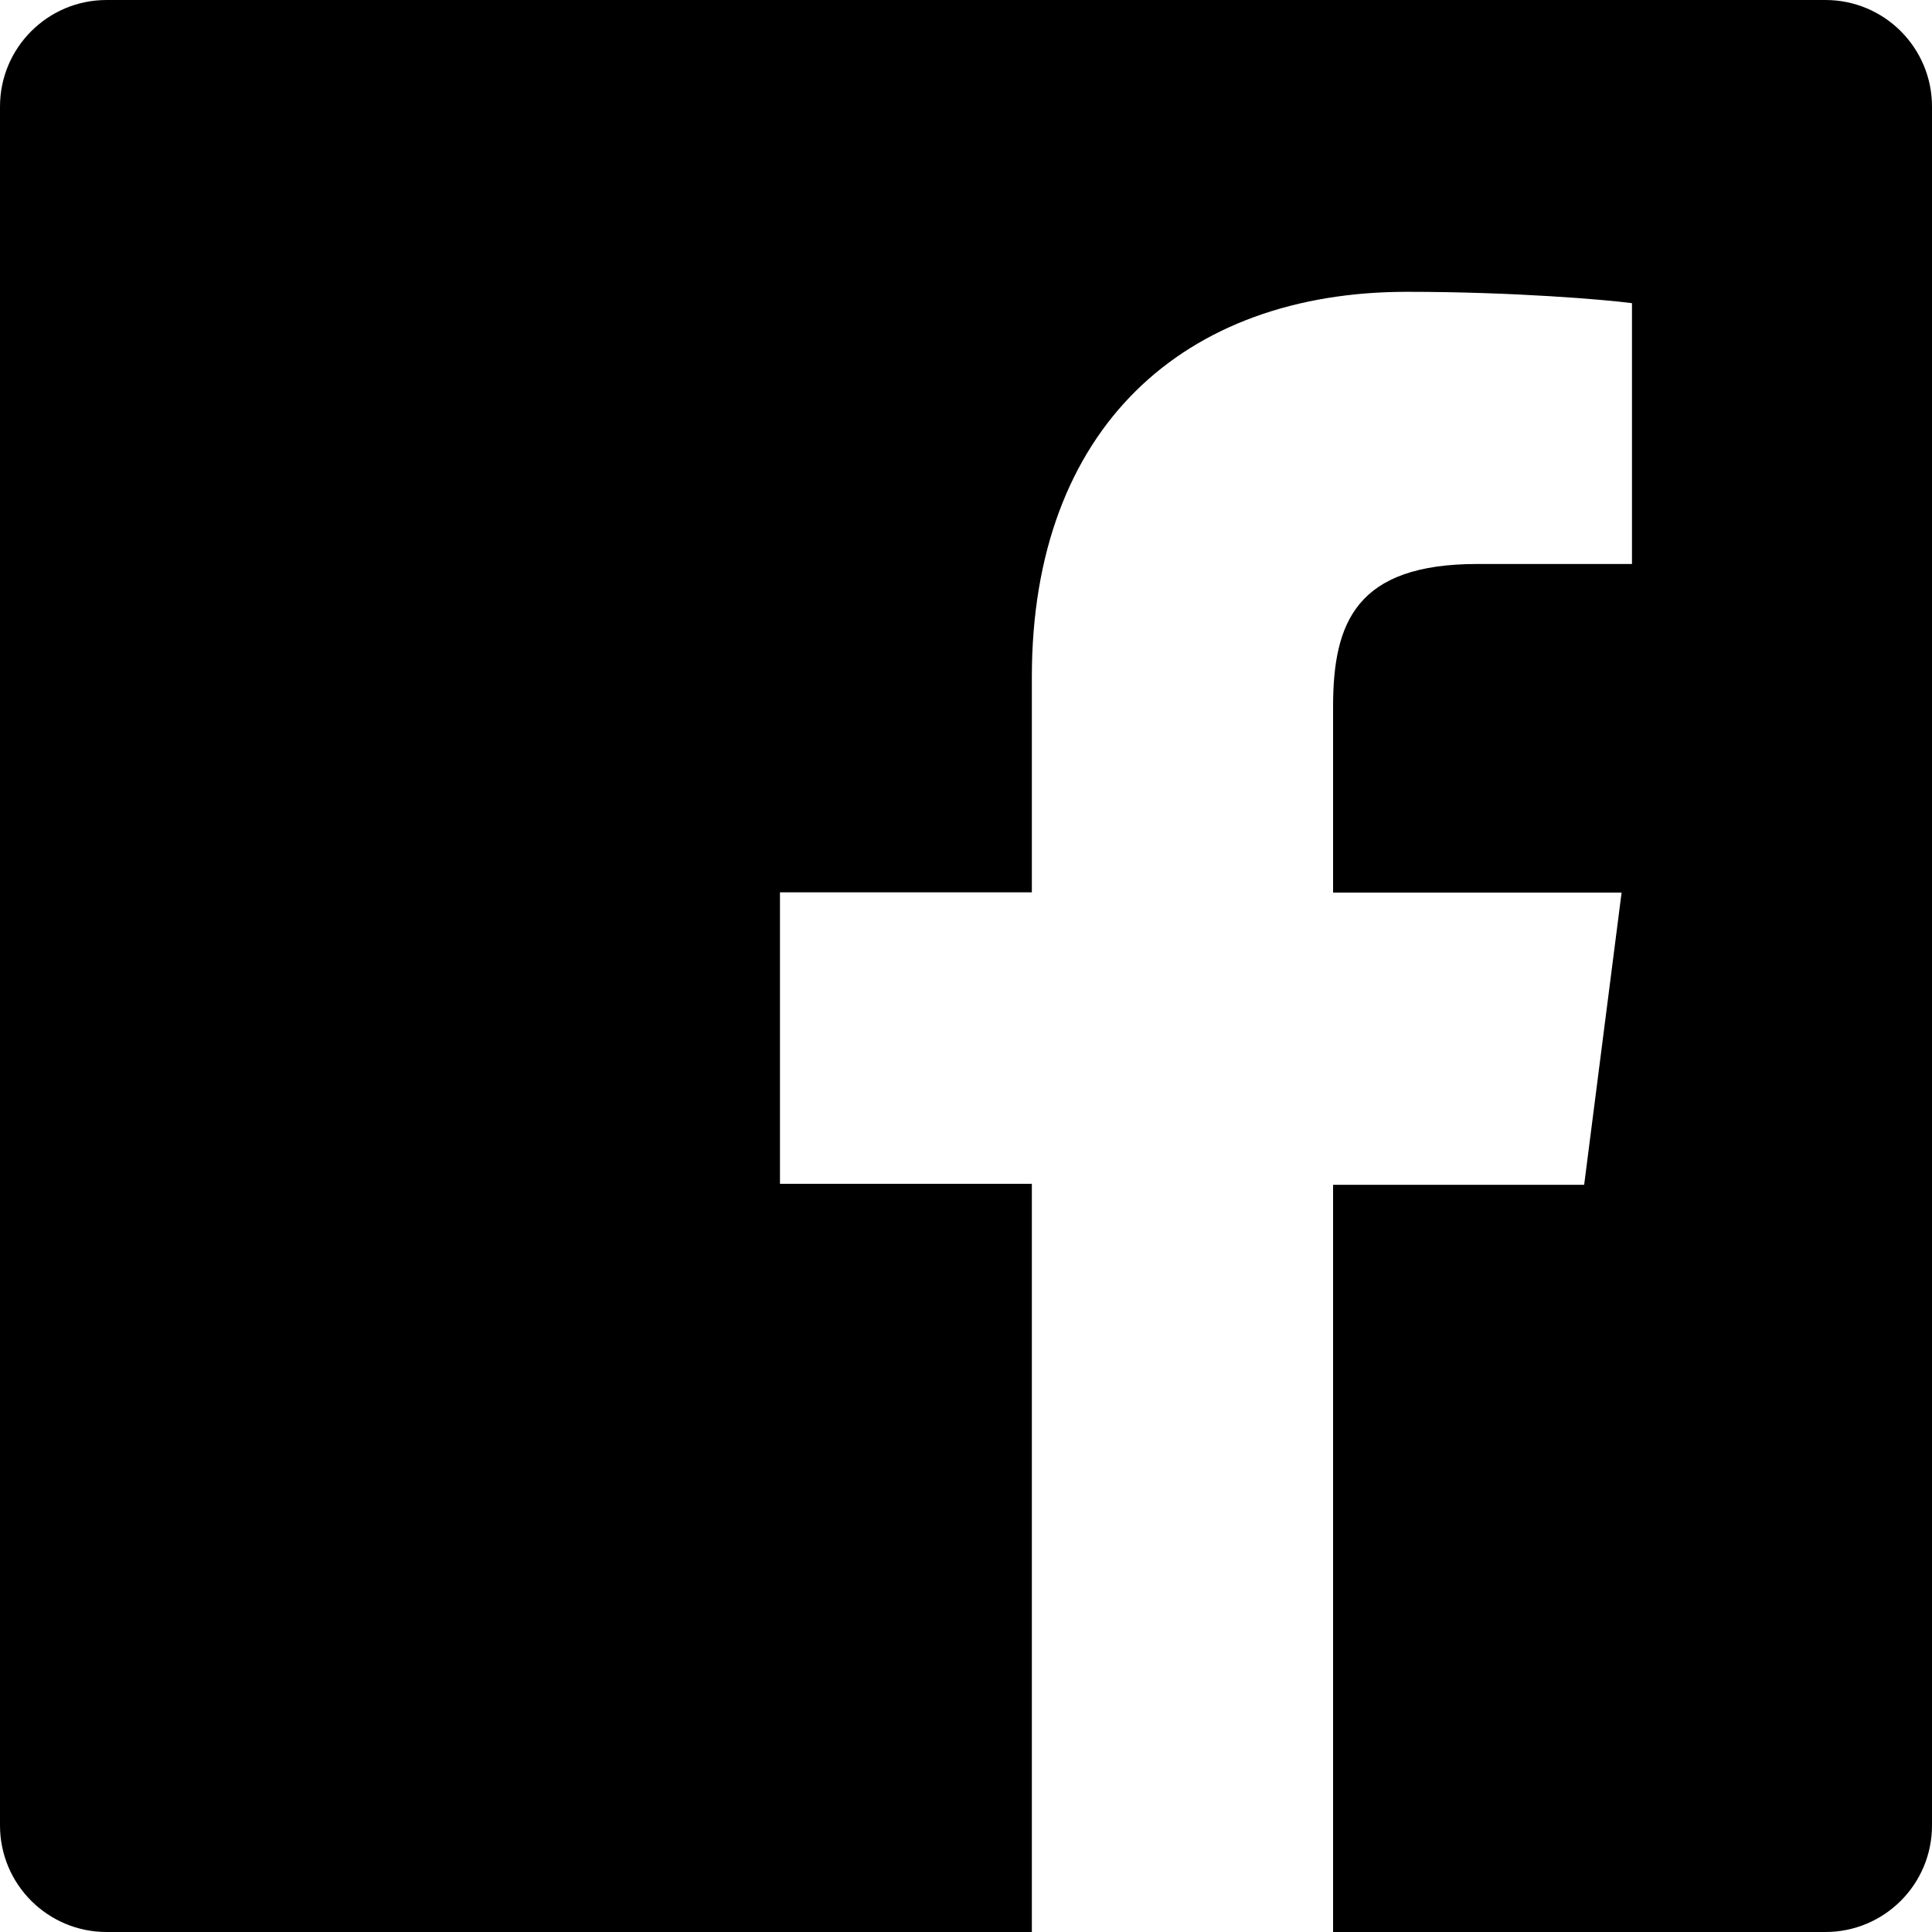
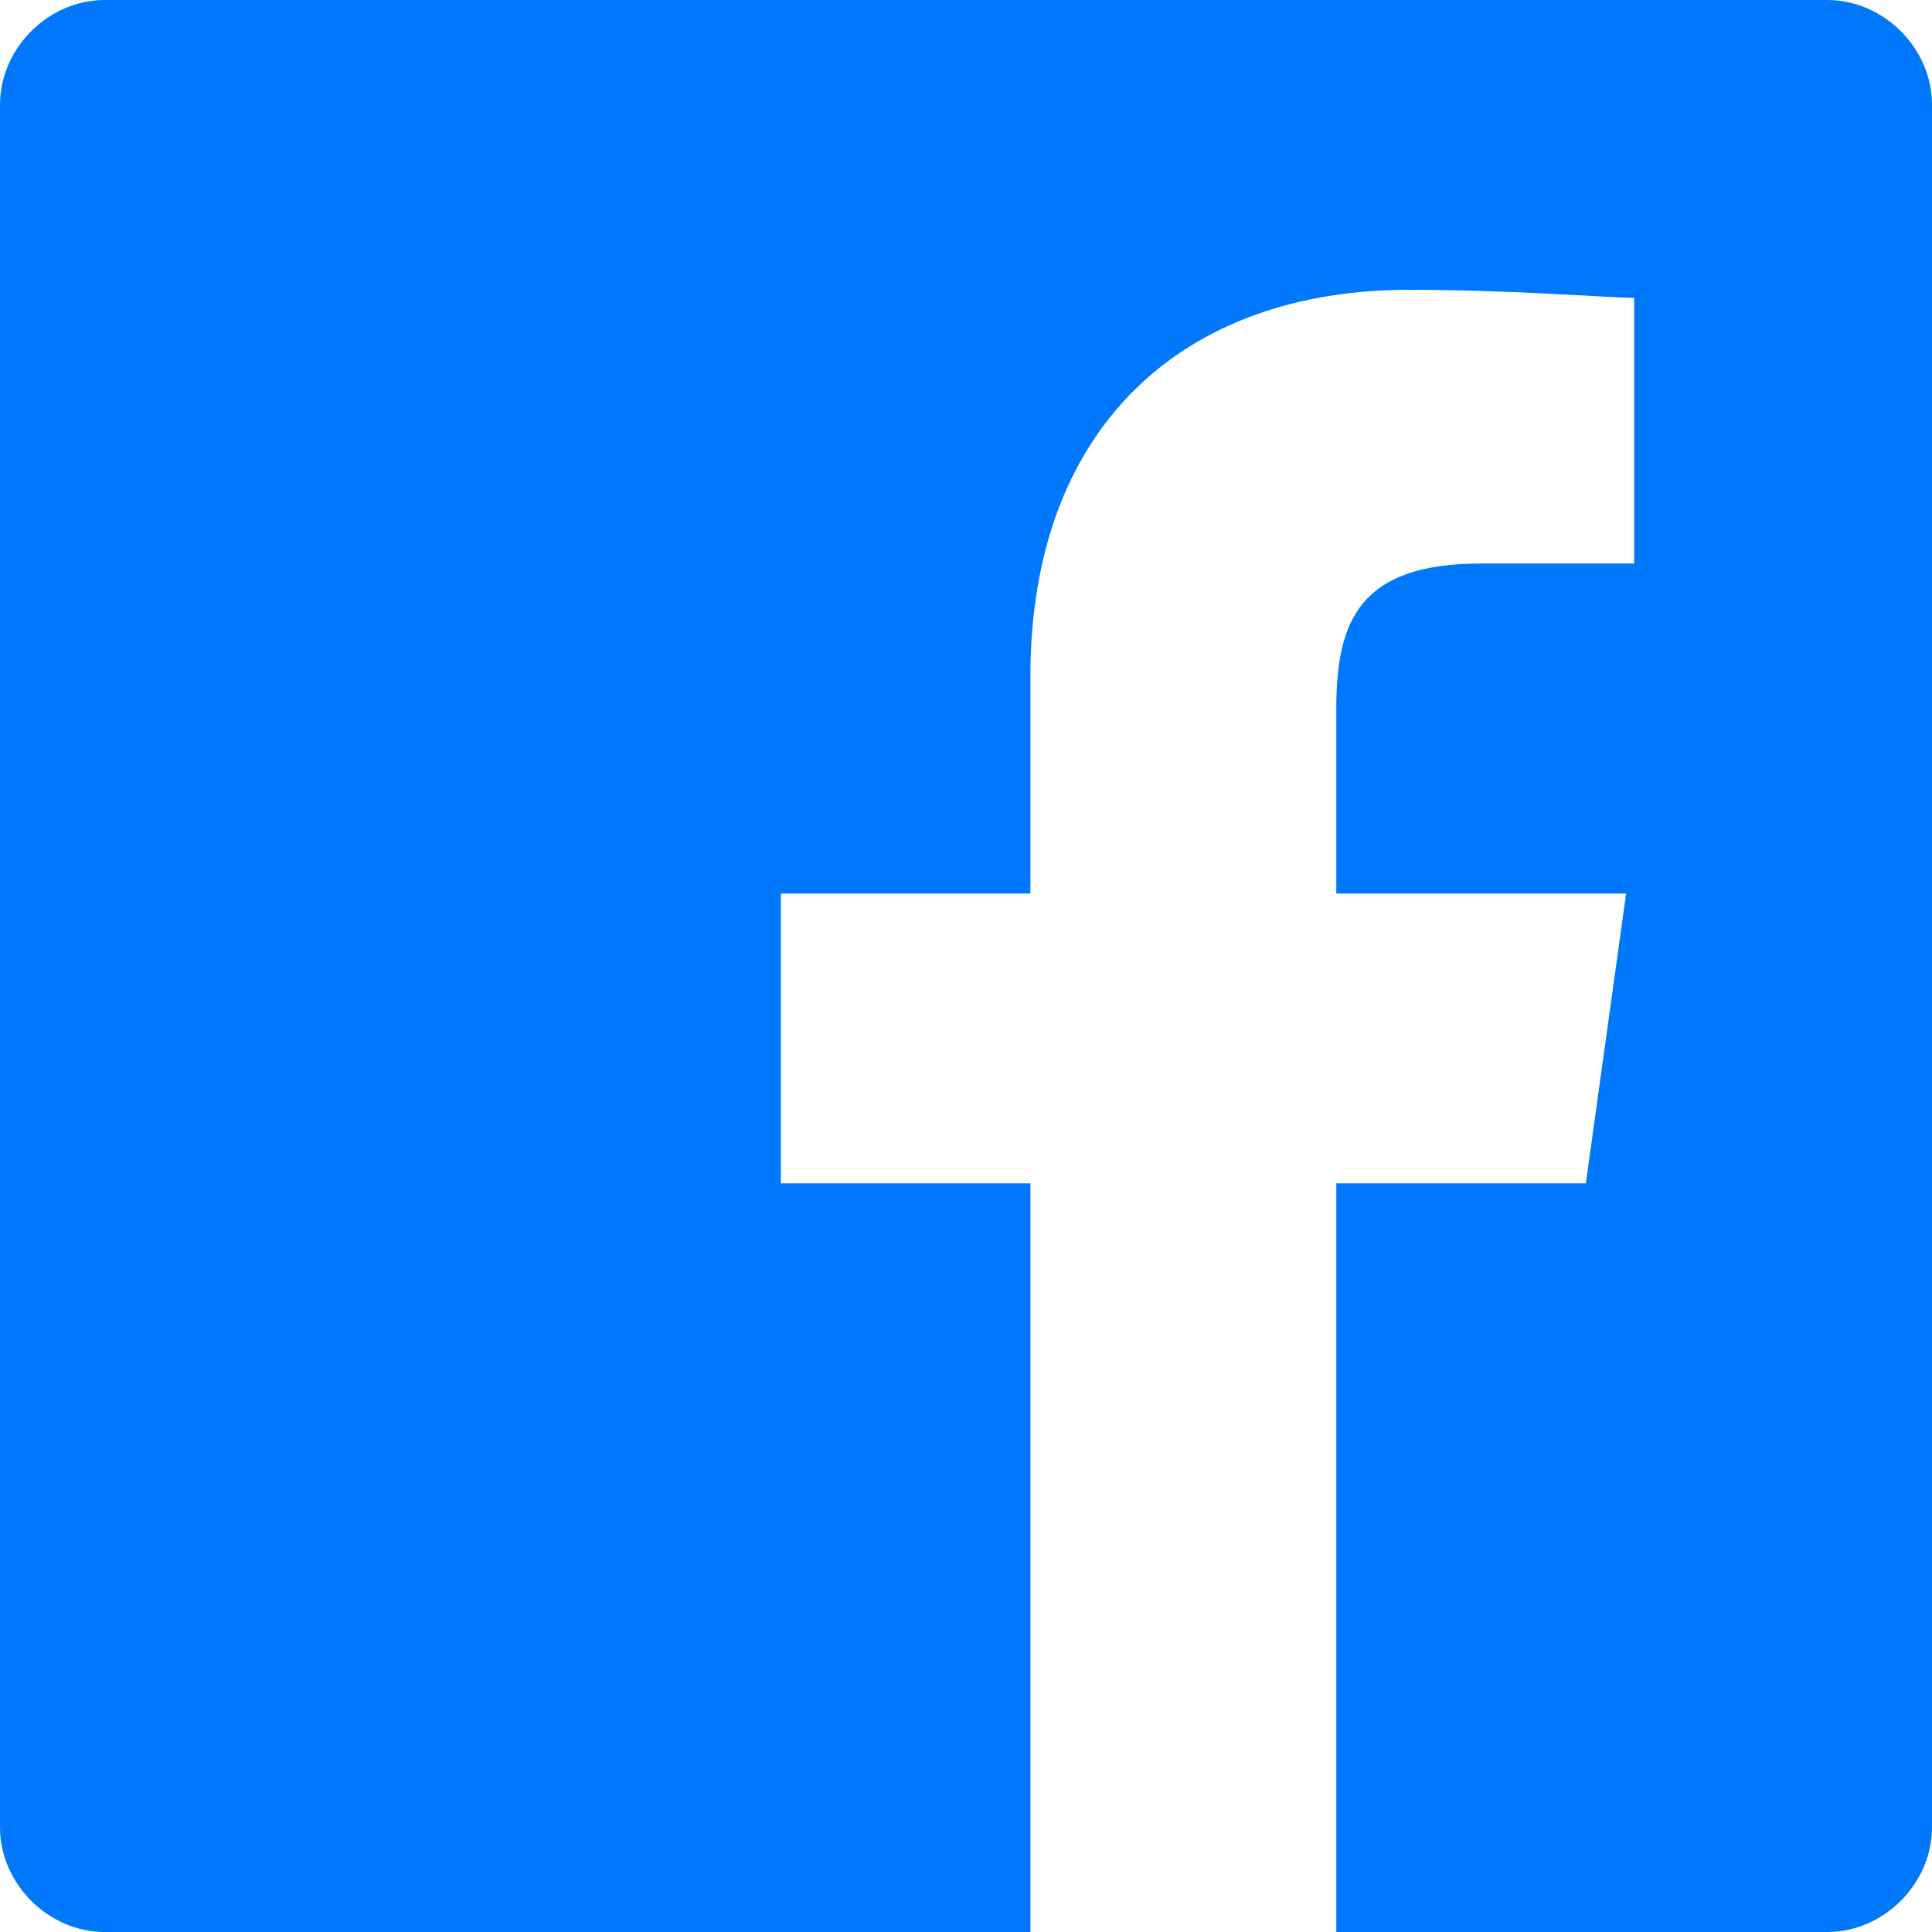
- <svg xmlns="http://www.w3.org/2000/svg" aria-labelledby="simpleicons-facebook-icon" role="img" viewBox="0 0 24 24">
-   <path d="M22.676 0H1.324C.593 0 0 .593 0 1.324v21.352C0 23.408.593 24 1.324 24h11.494v-9.294H9.689v-3.621h3.129V8.41c0-3.099 1.894-4.785 4.659-4.785 1.325 0 2.464.097 2.796.141v3.24h-1.921c-1.5 0-1.792.721-1.792 1.771v2.311h3.584l-.465 3.63H16.56V24h6.115c.733 0 1.325-.592 1.325-1.324V1.324C24 .593 23.408 0 22.676 0" />
+ <svg xmlns="http://www.w3.org/2000/svg" version="1.1" id="Layer_1" x="0px" y="0px" viewBox="0 0 24 24" style="enable-background:new 0 0 24 24;" xml:space="preserve">
+   <style type="text/css">
+ 	.st0{fill:#0078FC;}
+ </style>
+   <path class="st0" d="M22.7,0H1.3C0.6,0,0,0.6,0,1.3v21.4C0,23.4,0.6,24,1.3,24h11.5v-9.3H9.7v-3.6h3.1V8.4c0-3.1,1.9-4.8,4.7-4.8  c1.3,0,2.5,0.1,2.8,0.1V7h-1.9c-1.5,0-1.8,0.7-1.8,1.8v2.3h3.6l-0.5,3.6h-3.1V24h6.1c0.7,0,1.3-0.6,1.3-1.3V1.3  C24,0.6,23.4,0,22.7,0" />
</svg>
